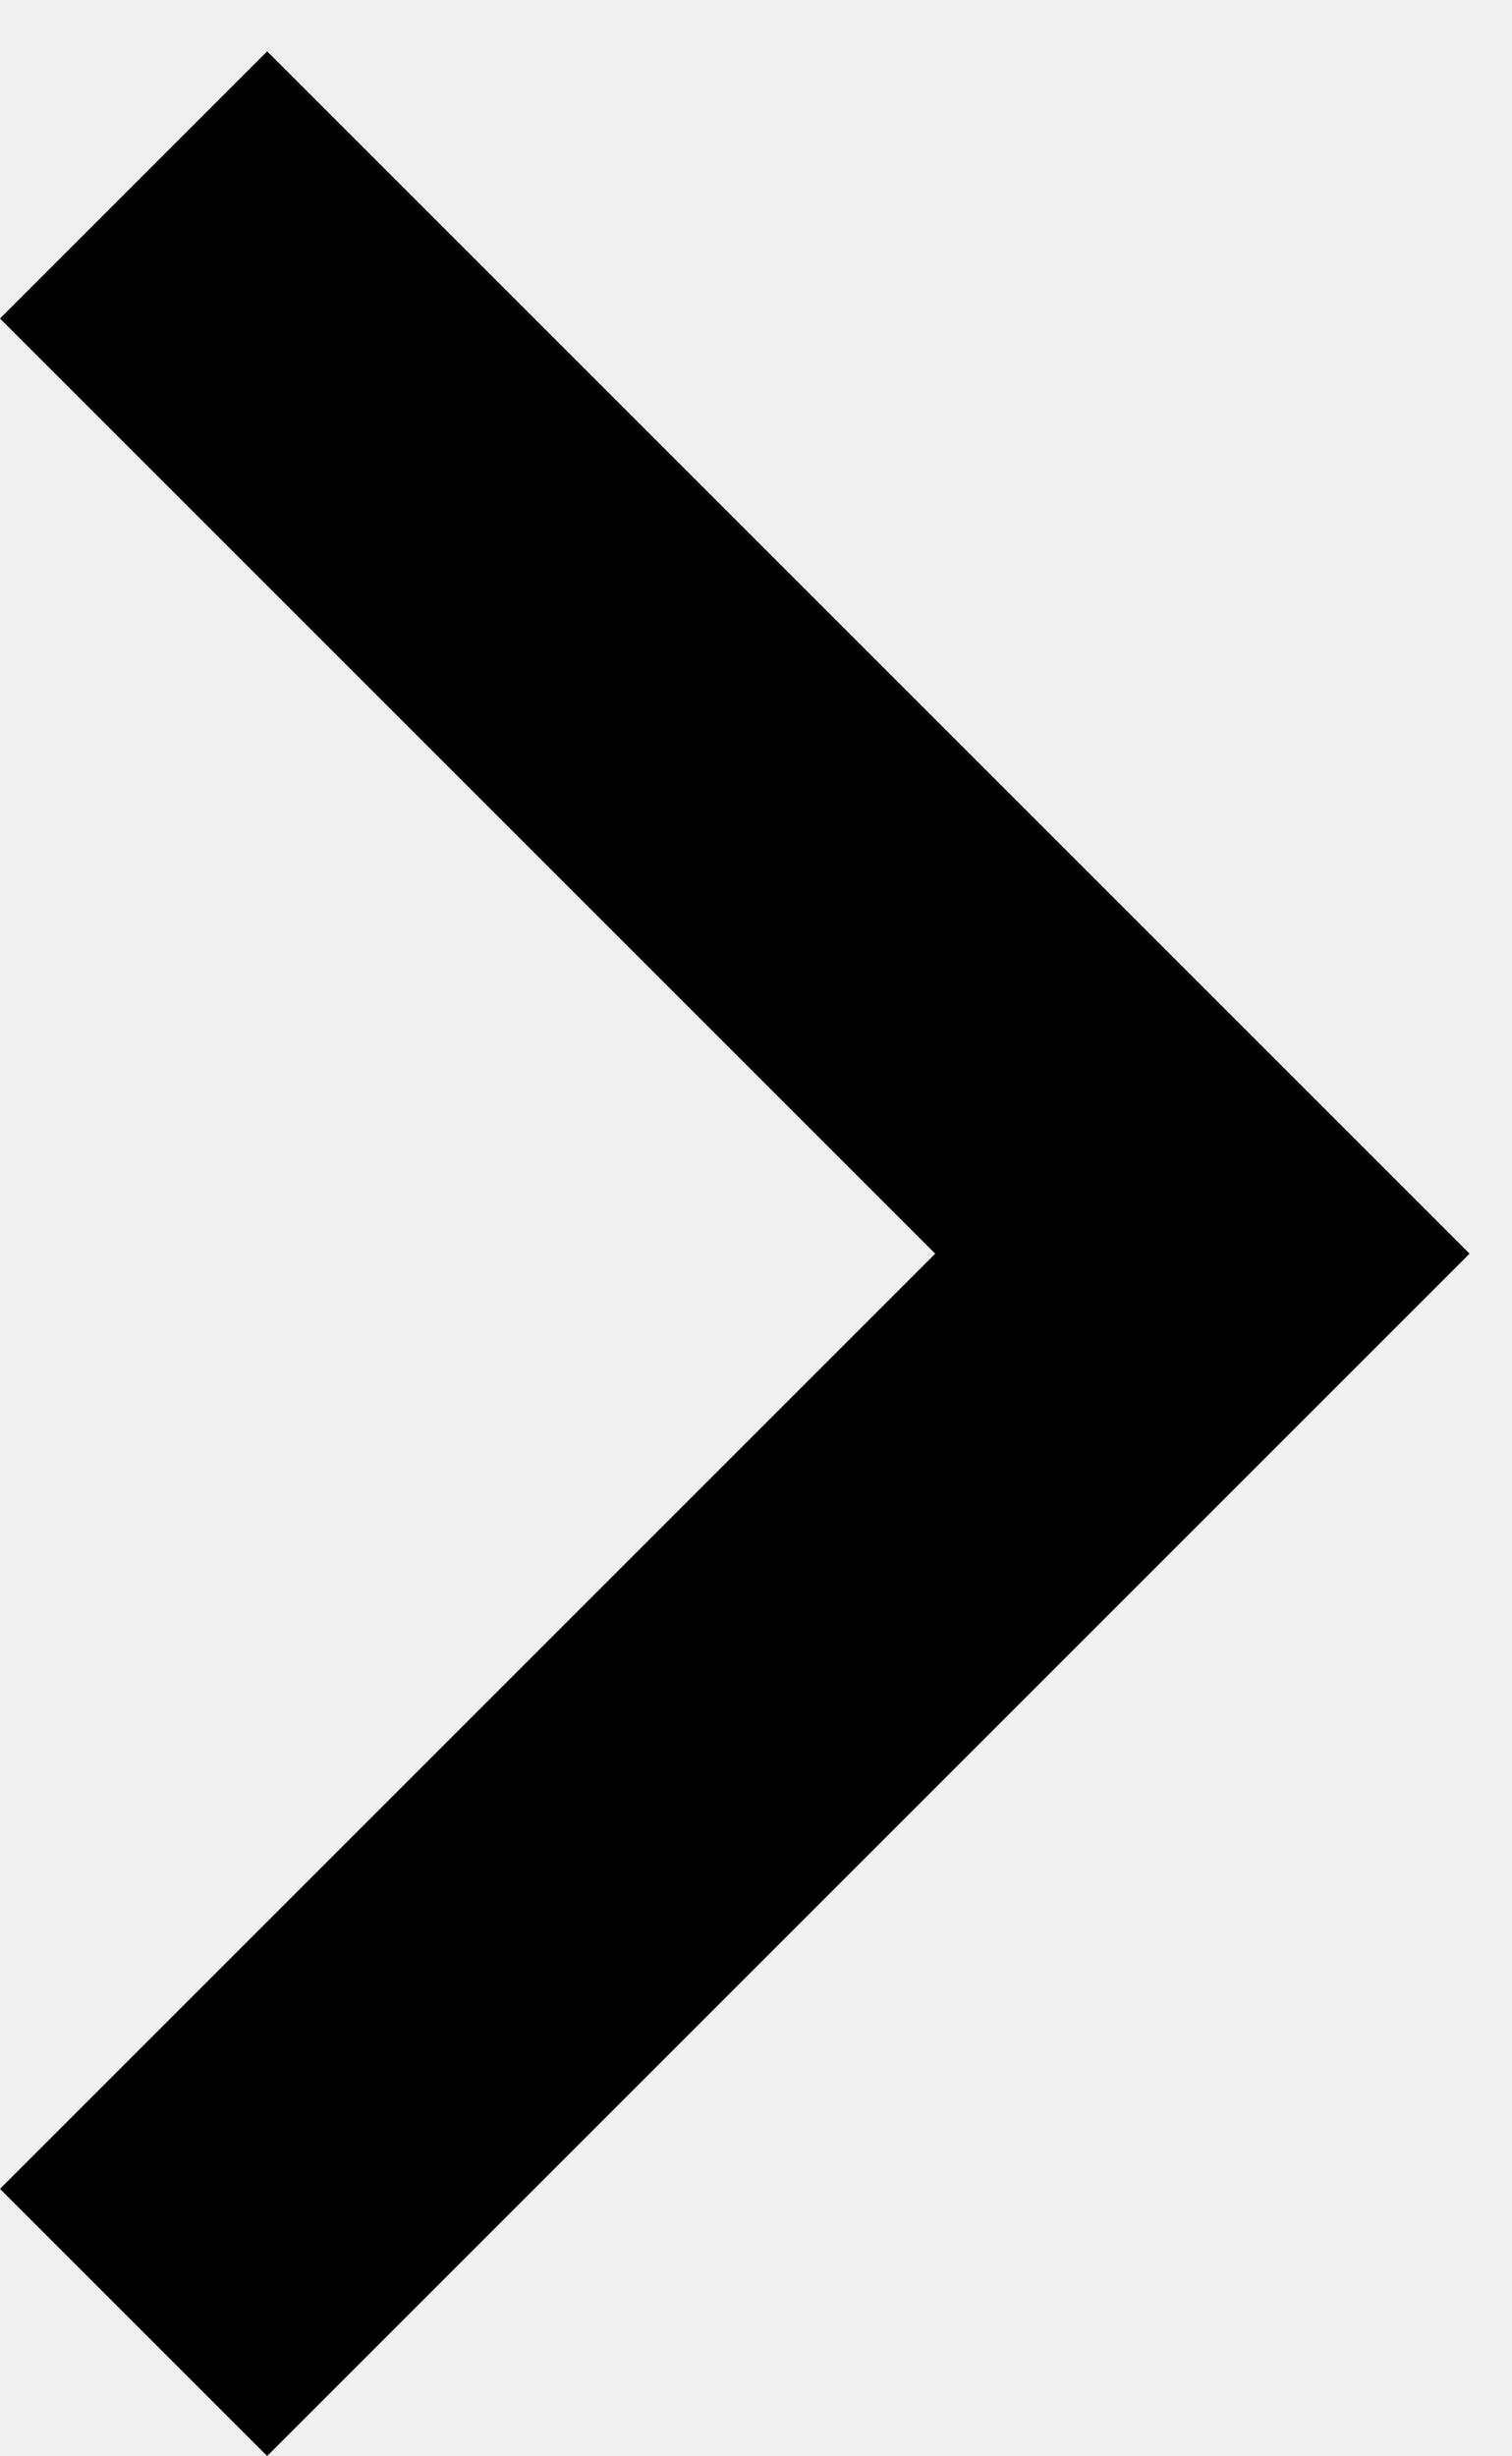
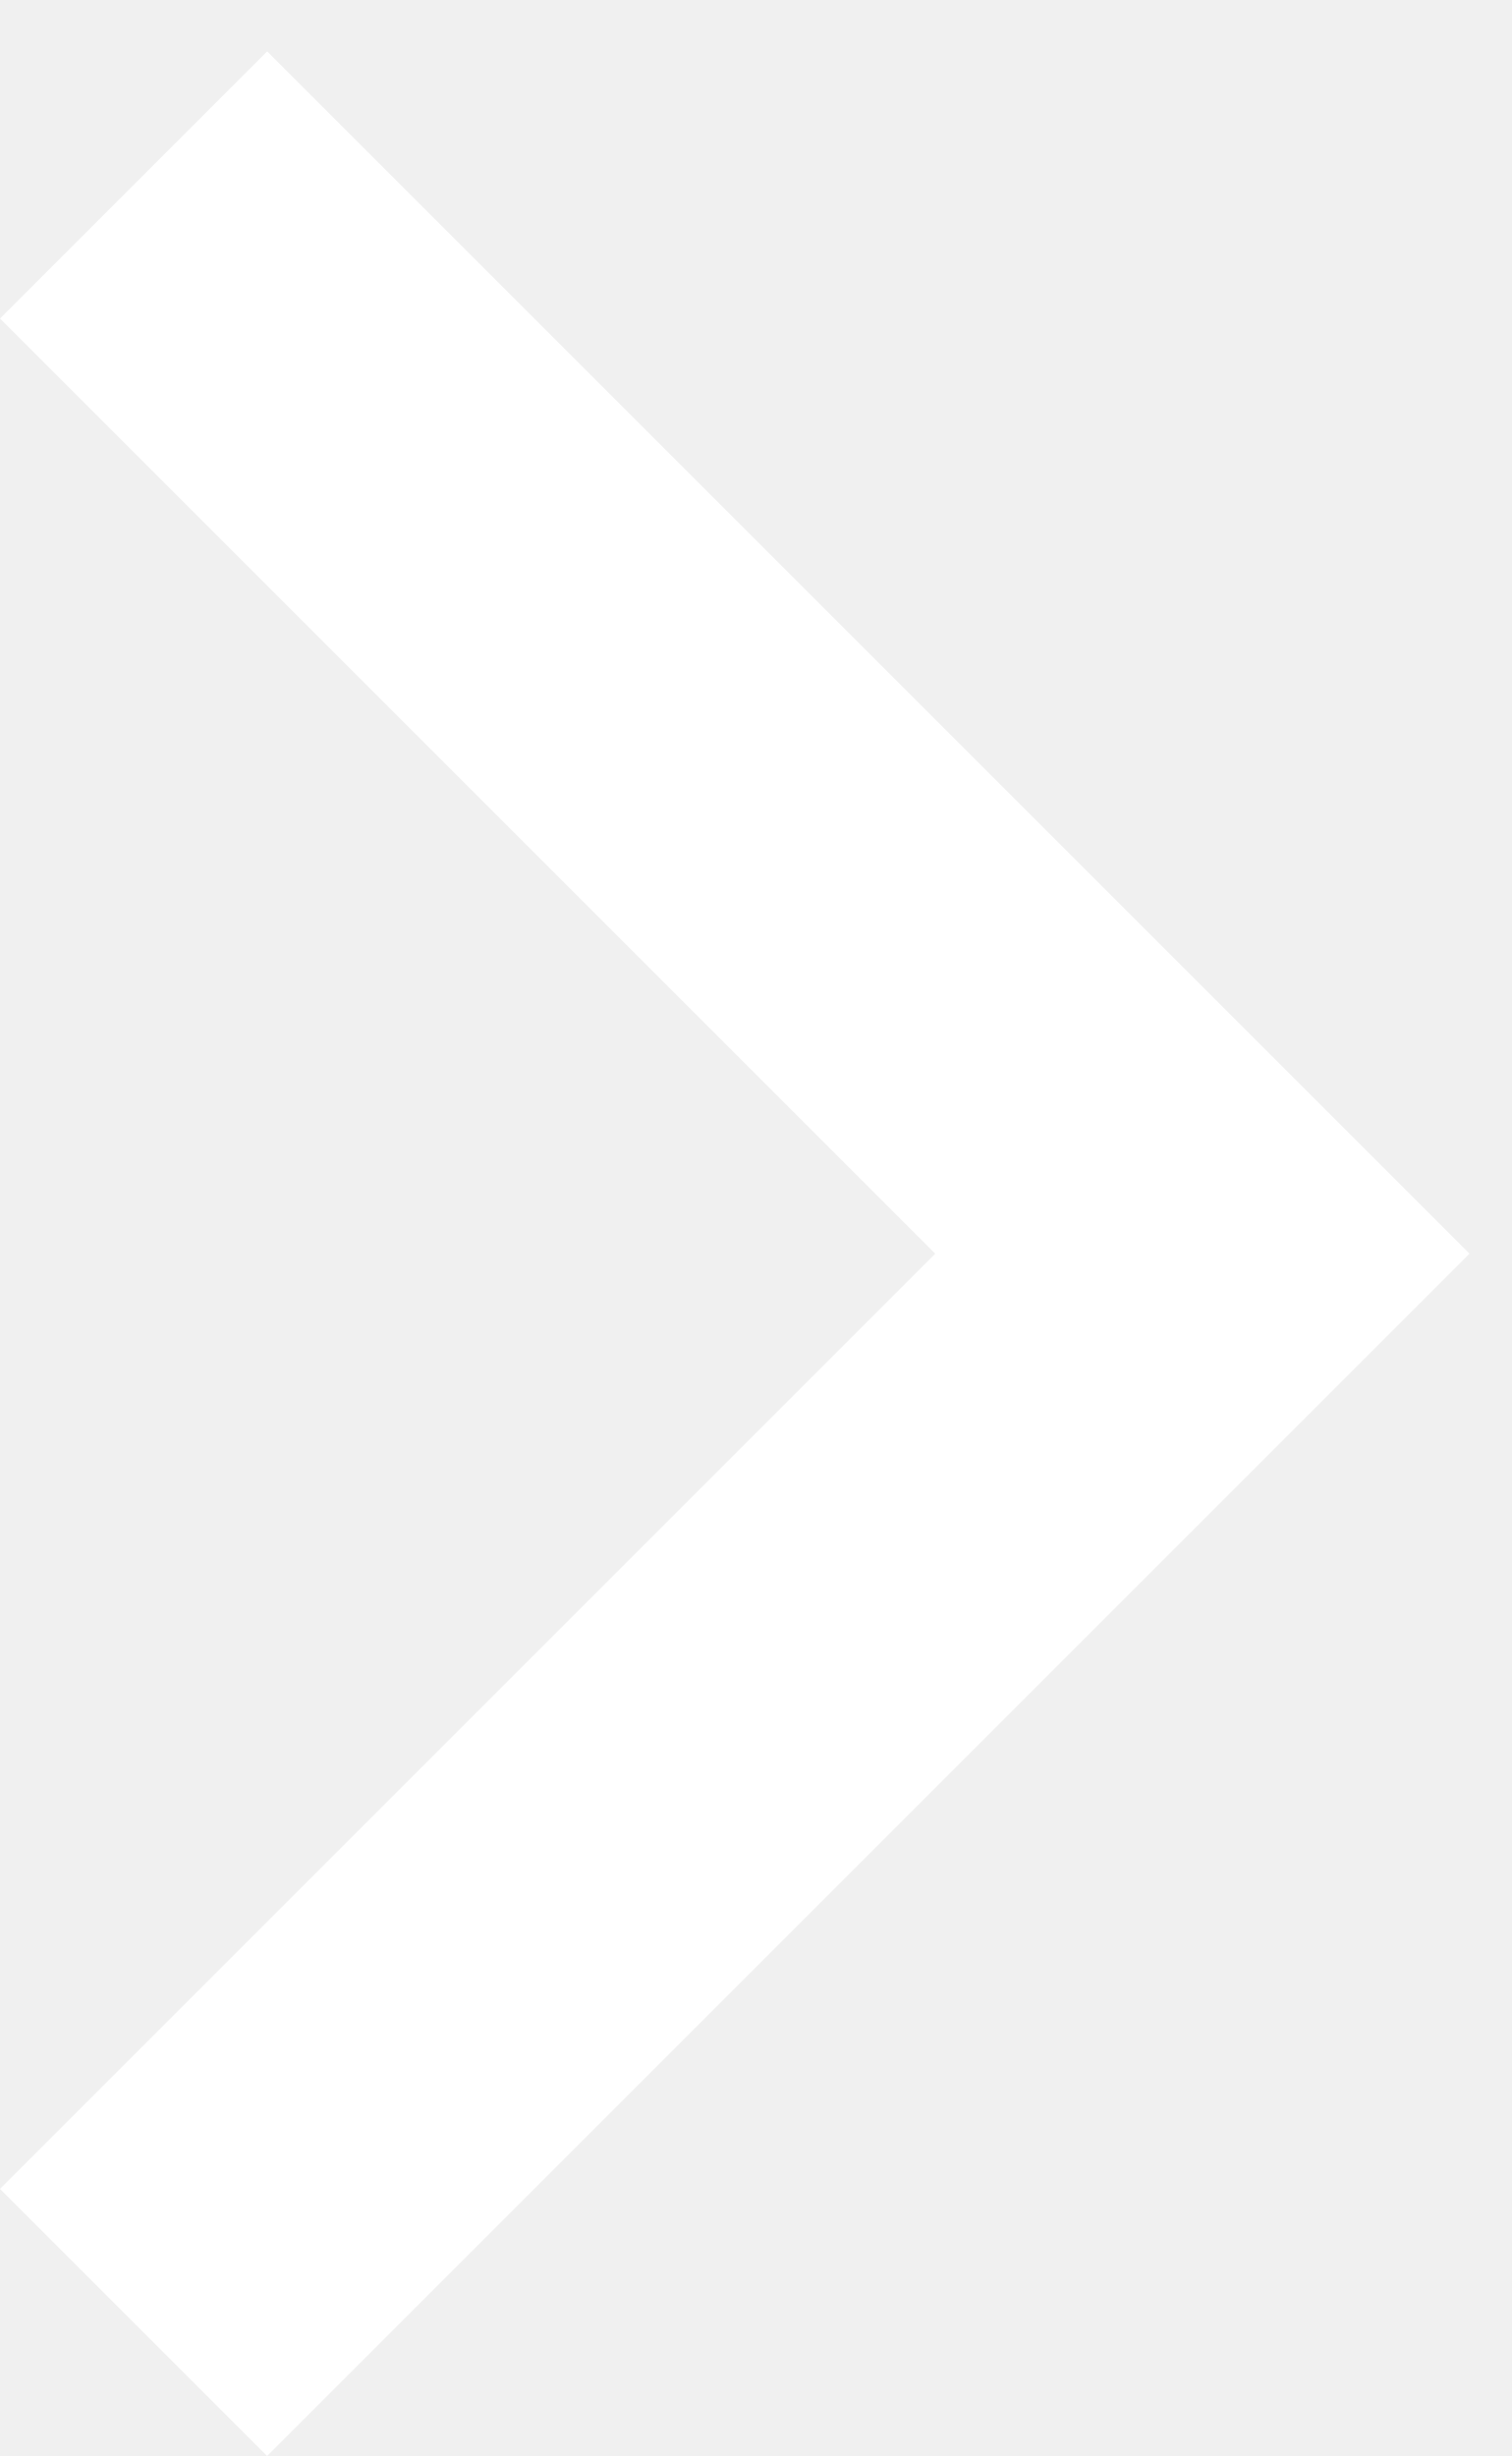
<svg xmlns="http://www.w3.org/2000/svg" width="8" height="13" viewBox="0 0 8 13" fill="none">
-   <path d="M4.95 6.636L0 1.686L1.414 0.272L7.778 6.636L1.414 13L0 11.586L4.95 6.636Z" fill="black" />
+   <path d="M4.95 6.636L0 1.686L1.414 0.272L7.778 6.636L1.414 13L0 11.586L4.95 6.636Z" fill="white" />
</svg>
